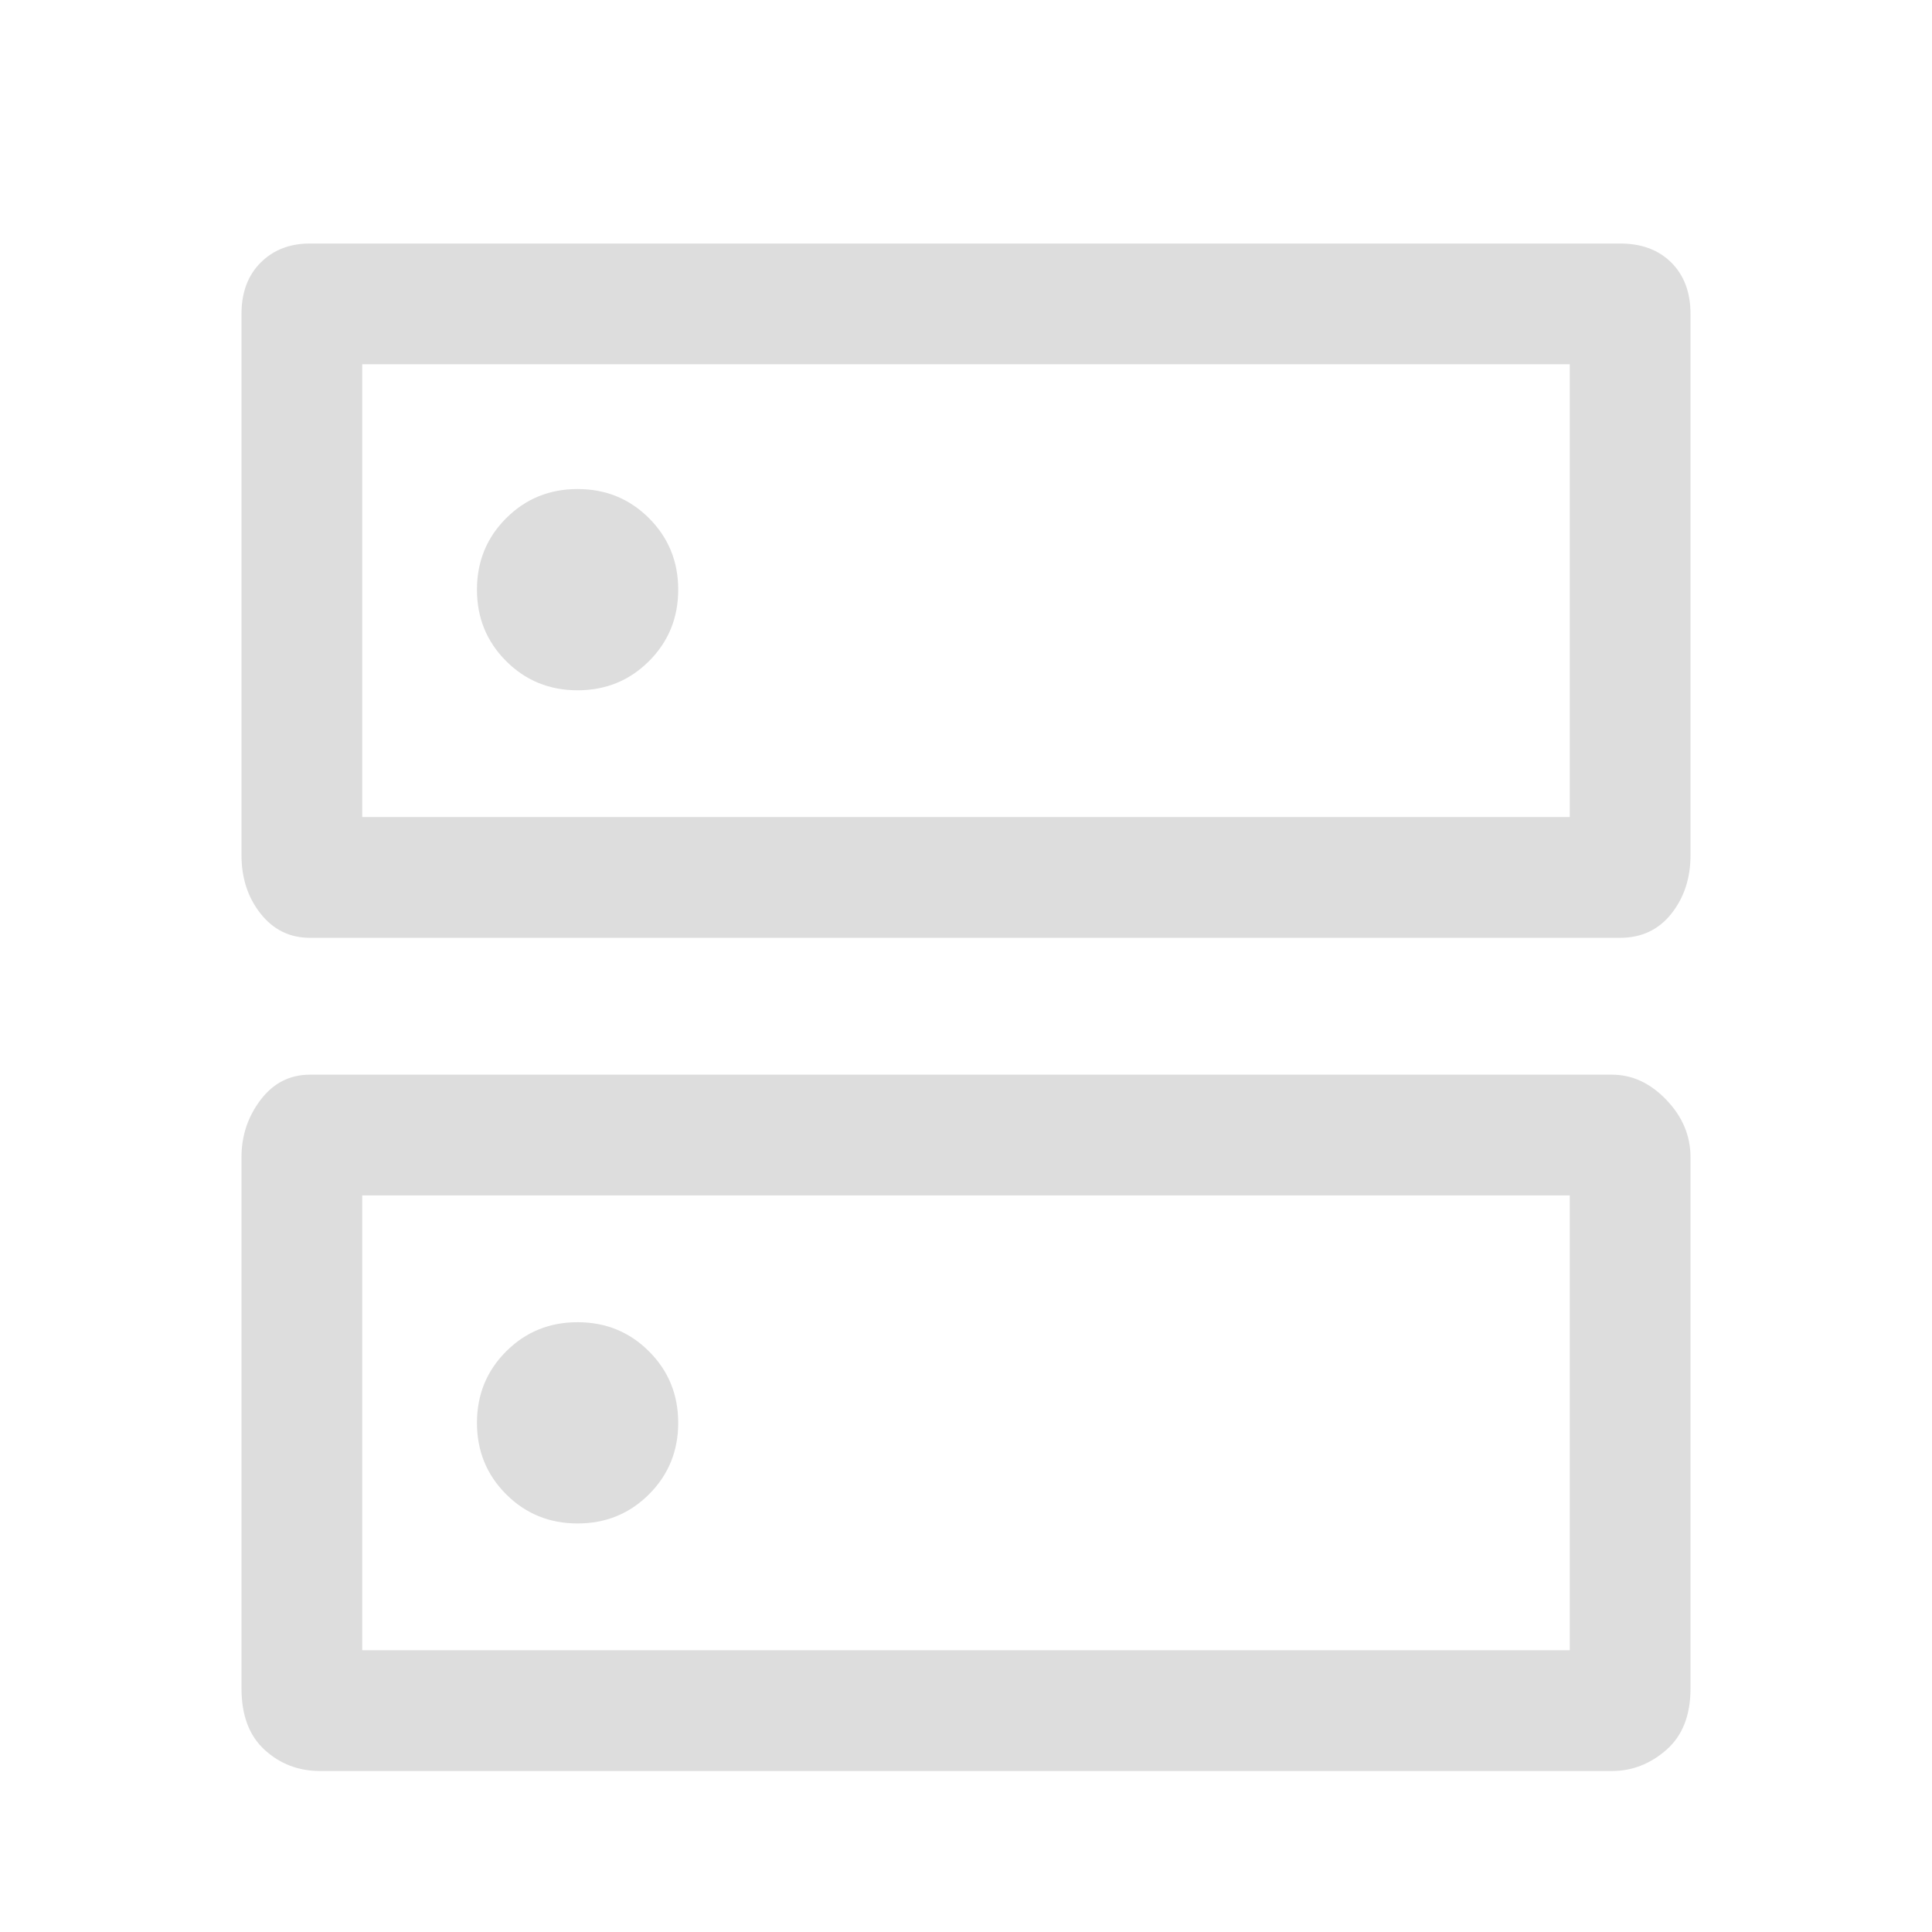
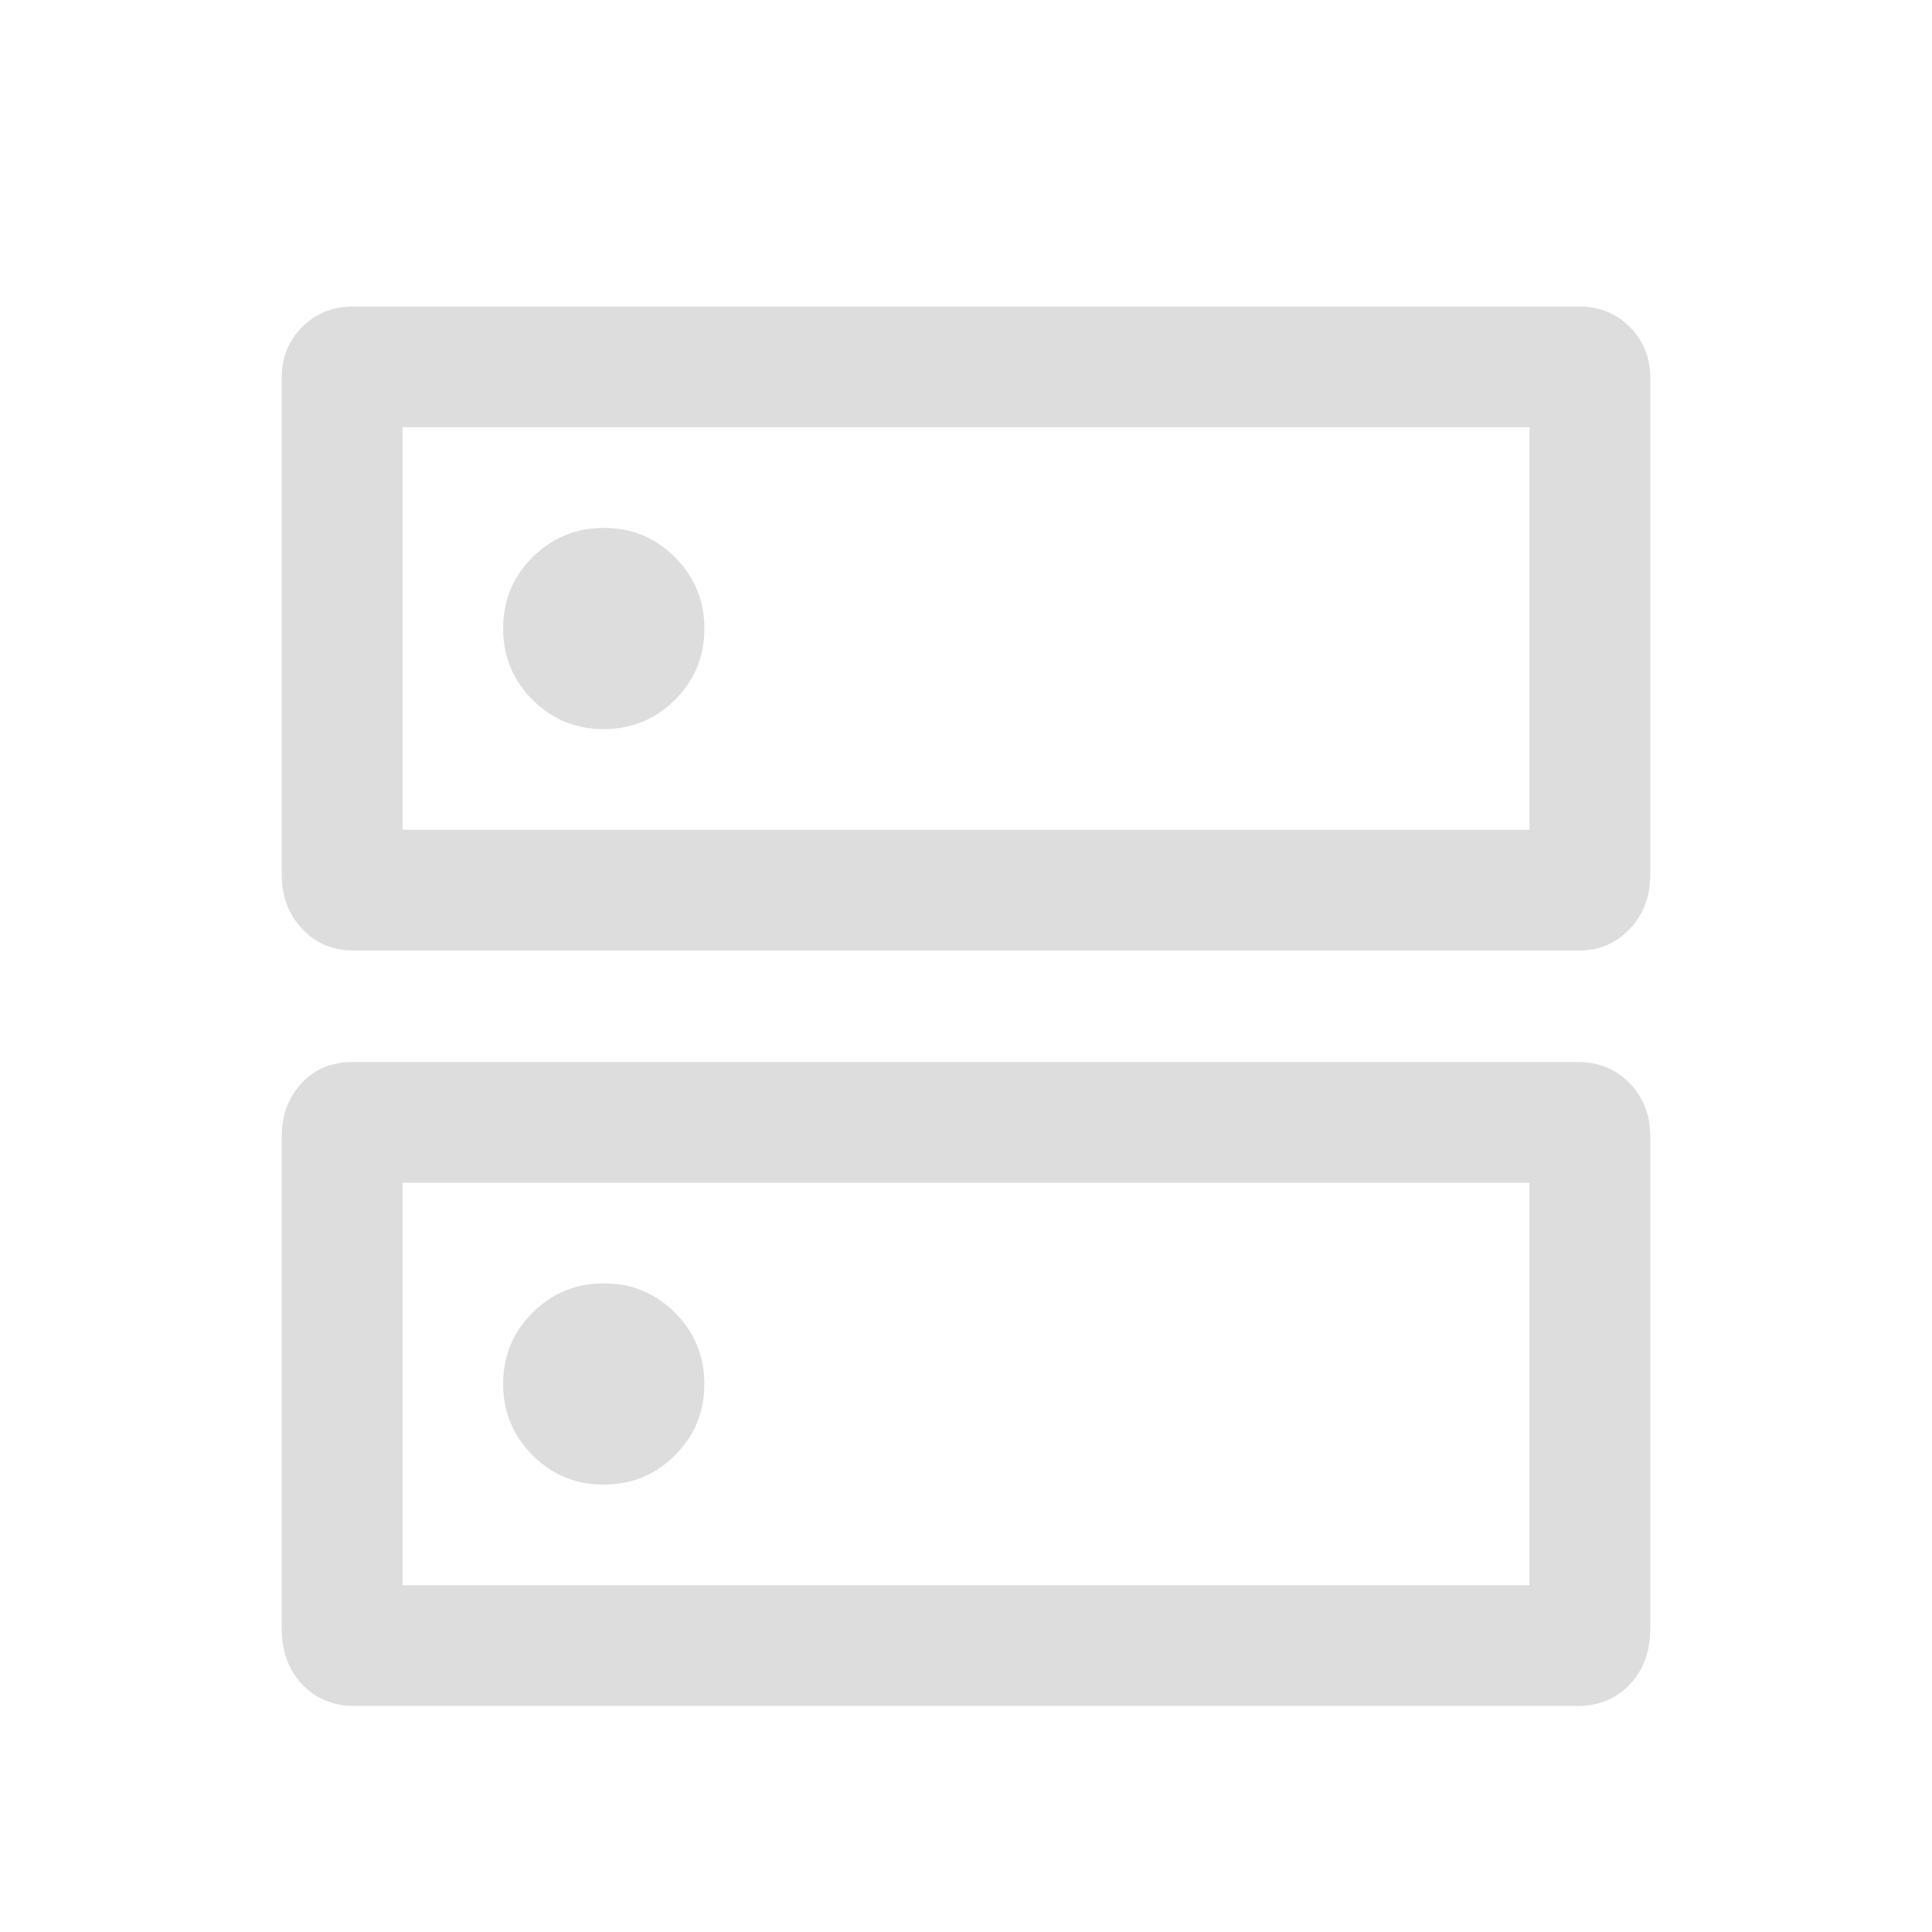
- <svg xmlns="http://www.w3.org/2000/svg" height="48" width="48">
-   <path d="M14.35 12.15q-1.05 0-1.775.725-.725.725-.725 1.775 0 1.05.725 1.775.725.725 1.775.725 1.05 0 1.775-.725.725-.725.725-1.775 0-1.05-.725-1.775-.725-.725-1.775-.725Zm0 20.7q-1.05 0-1.775.725-.725.725-.725 1.775 0 1.05.725 1.775.725.725 1.775.725 1.05 0 1.775-.725.725-.725.725-1.775 0-1.05-.725-1.775-.725-.725-1.775-.725ZM7.7 6.05h32.55q.8 0 1.275.475Q42 7 42 7.8v13.45q0 .85-.475 1.45t-1.275.6H7.7q-.75 0-1.225-.6Q6 22.1 6 21.25V7.8q0-.8.475-1.275Q6.95 6.05 7.7 6.05Zm1.3 3V20.3h30V9.05ZM7.7 26.7h32.35q.75 0 1.35.625.6.625.6 1.425v13.2q0 1-.6 1.525-.6.525-1.35.525H7.95q-.8 0-1.375-.525T6 41.95v-13.2q0-.8.475-1.425T7.7 26.7Zm1.3 3V41h30V29.7ZM9 9.05V20.3ZM9 29.7V41Z" fill="#DDDDDD" />
+ <svg xmlns="http://www.w3.org/2000/svg" height="24" viewBox="0 -960 960 960" width="24">
+   <path d="M300.045-697.691q-20.814 0-35.429 14.57-14.615 14.57-14.615 35.384 0 20.815 14.57 35.43 14.57 14.615 35.384 14.615t35.429-14.57q14.615-14.57 14.615-35.384t-14.57-35.43q-14.57-14.615-35.384-14.615Zm0 375.383q-20.814 0-35.429 14.57-14.615 14.57-14.615 35.384t14.57 35.43q14.57 14.615 35.384 14.615t35.429-14.57q14.615-14.57 14.615-35.384 0-20.815-14.57-35.43-14.57-14.615-35.384-14.615ZM175.386-807.69h609.228q15.039 0 25.212 10.145 10.173 10.146 10.173 25.143v247.017q0 16.231-10.173 26.961-10.173 10.731-25.212 10.731H175.386q-15.039 0-25.212-10.731-10.173-10.73-10.173-26.961v-247.017q0-14.997 10.173-25.143 10.173-10.145 25.212-10.145ZM200-747.691v200h560v-200H200Zm-24.614 315.384h608.459q15.846 0 26 10.615 10.154 10.616 10.154 26.308v244.613q0 17-10.154 27.73-10.154 10.731-26 10.731h-607.69q-15.846 0-26-10.731-10.154-10.73-10.154-27.73v-244.613q0-15.692 9.77-26.308 9.769-10.615 25.615-10.615ZM200-372.309v200h560v-200H200Zm0-375.382v200-200Zm0 375.382v200-200Z" fill="#DDDDDD" />
</svg>
